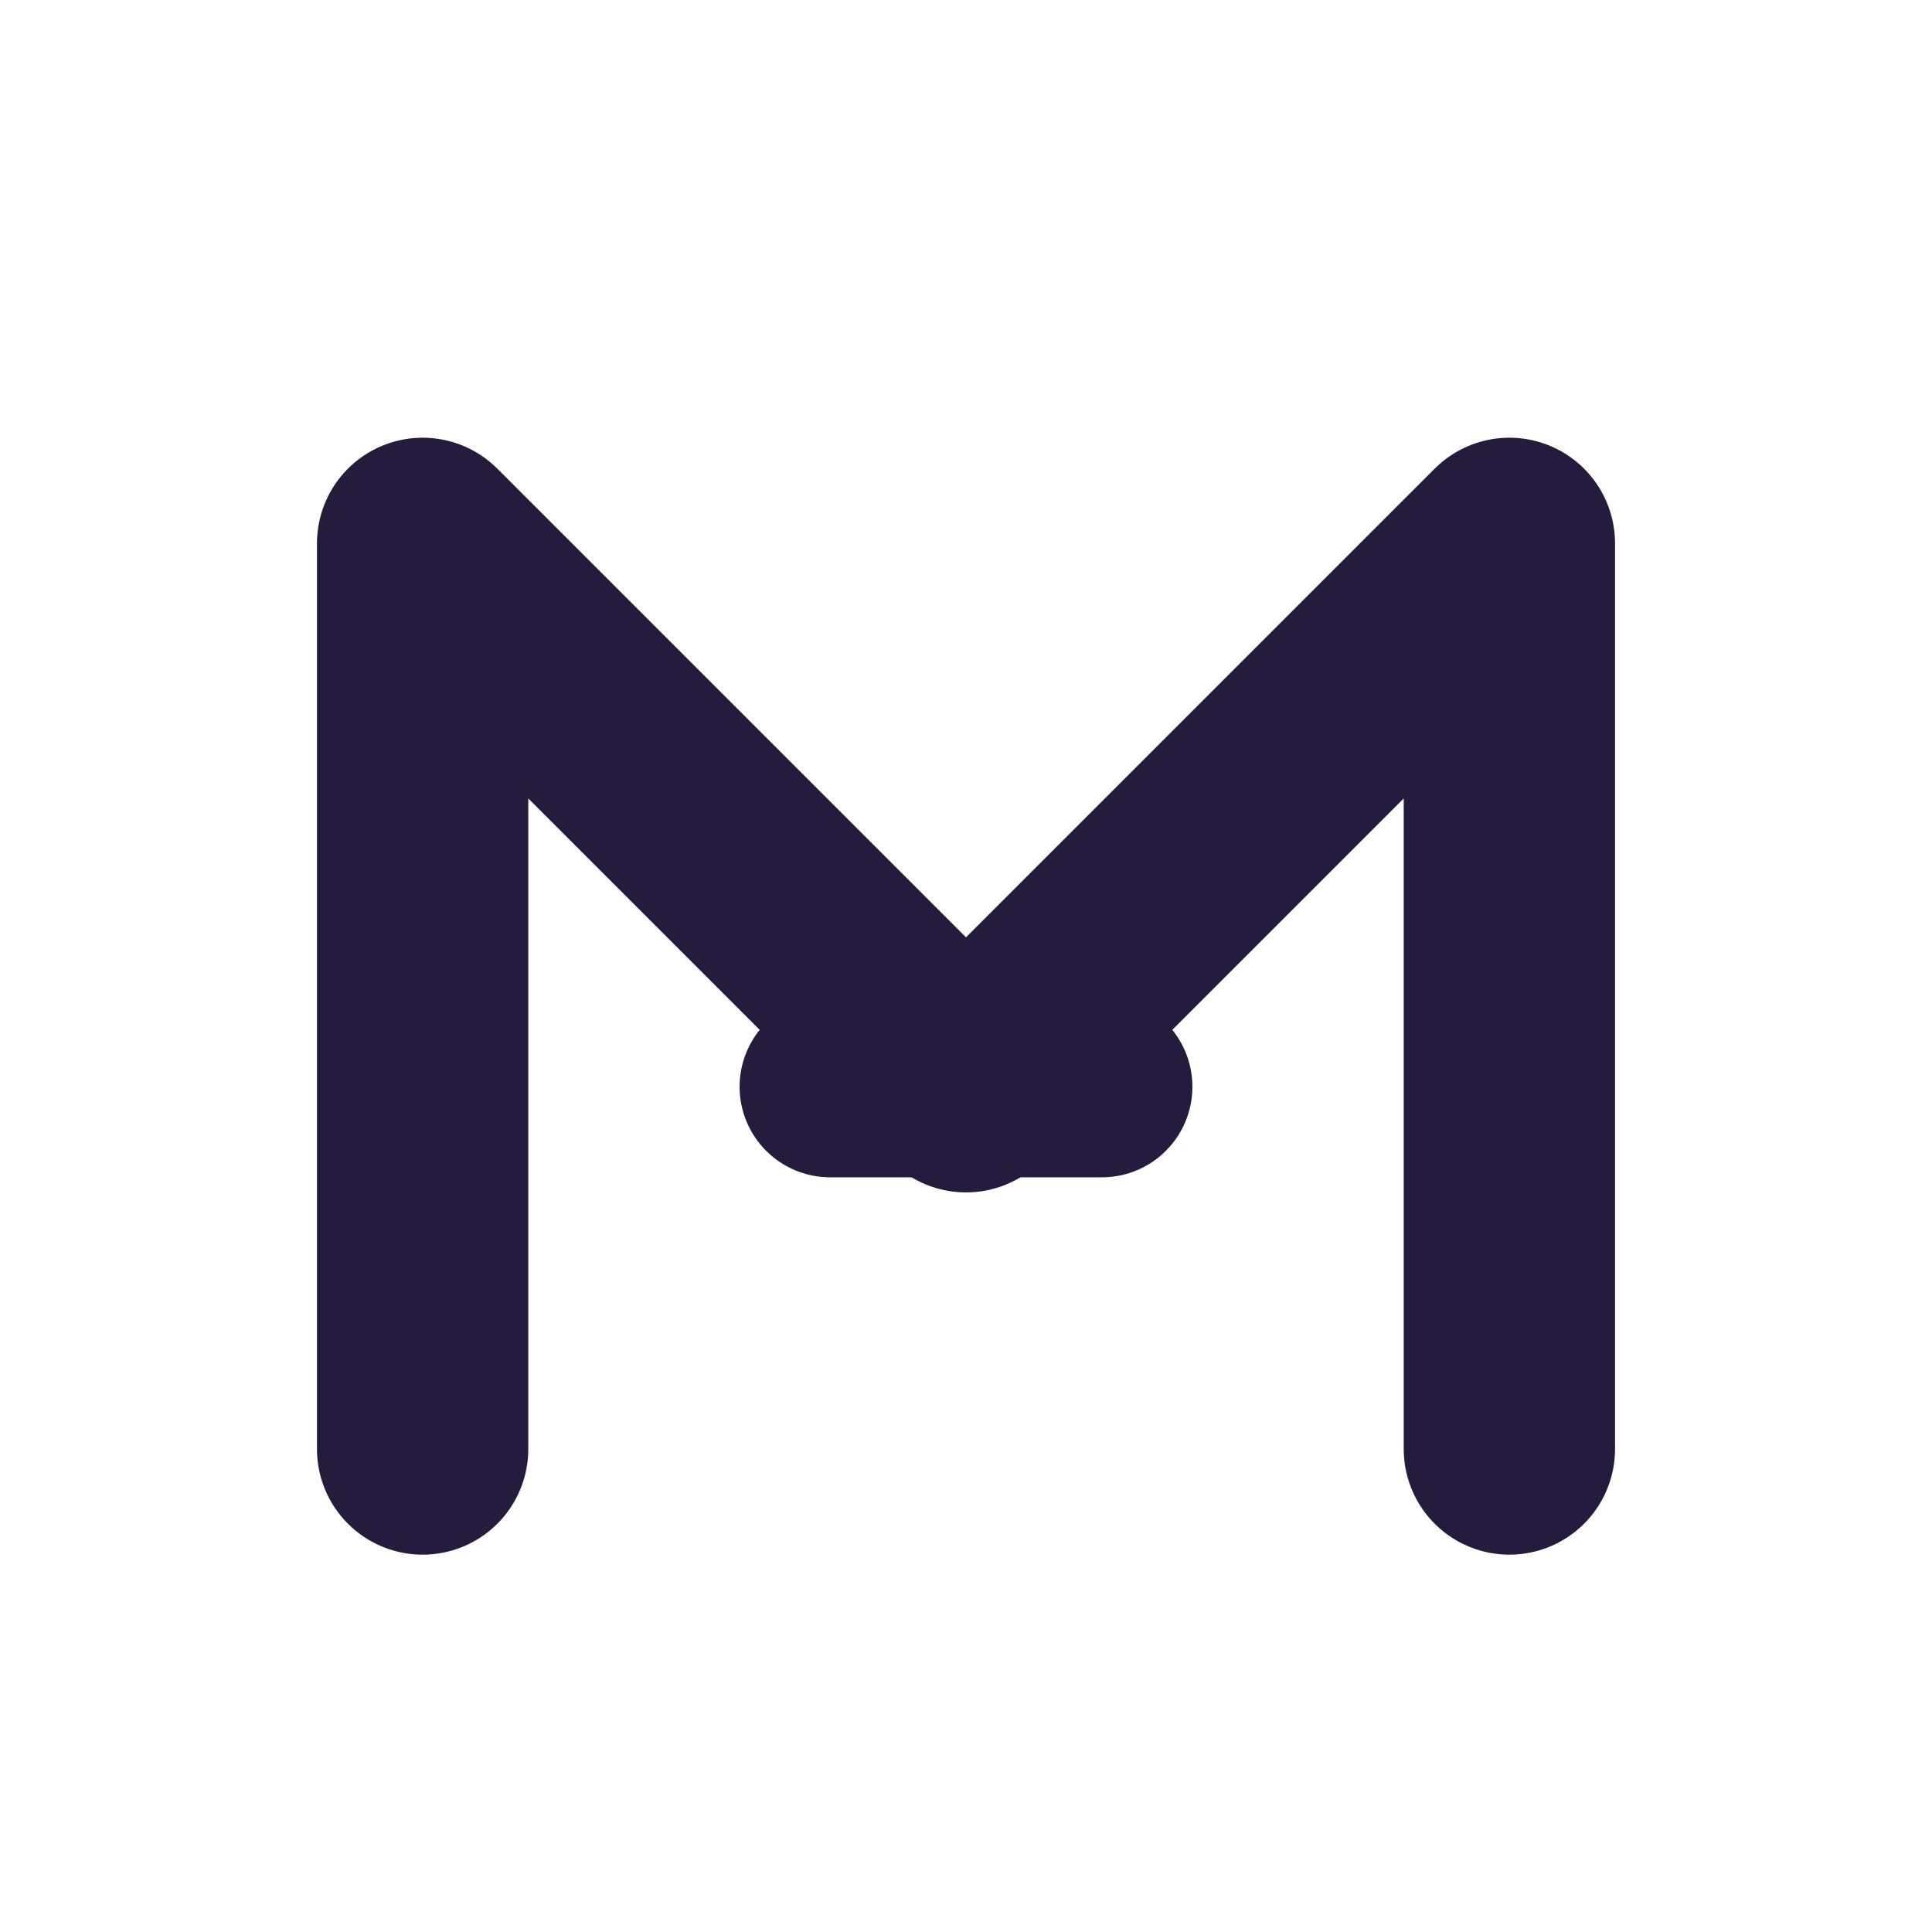
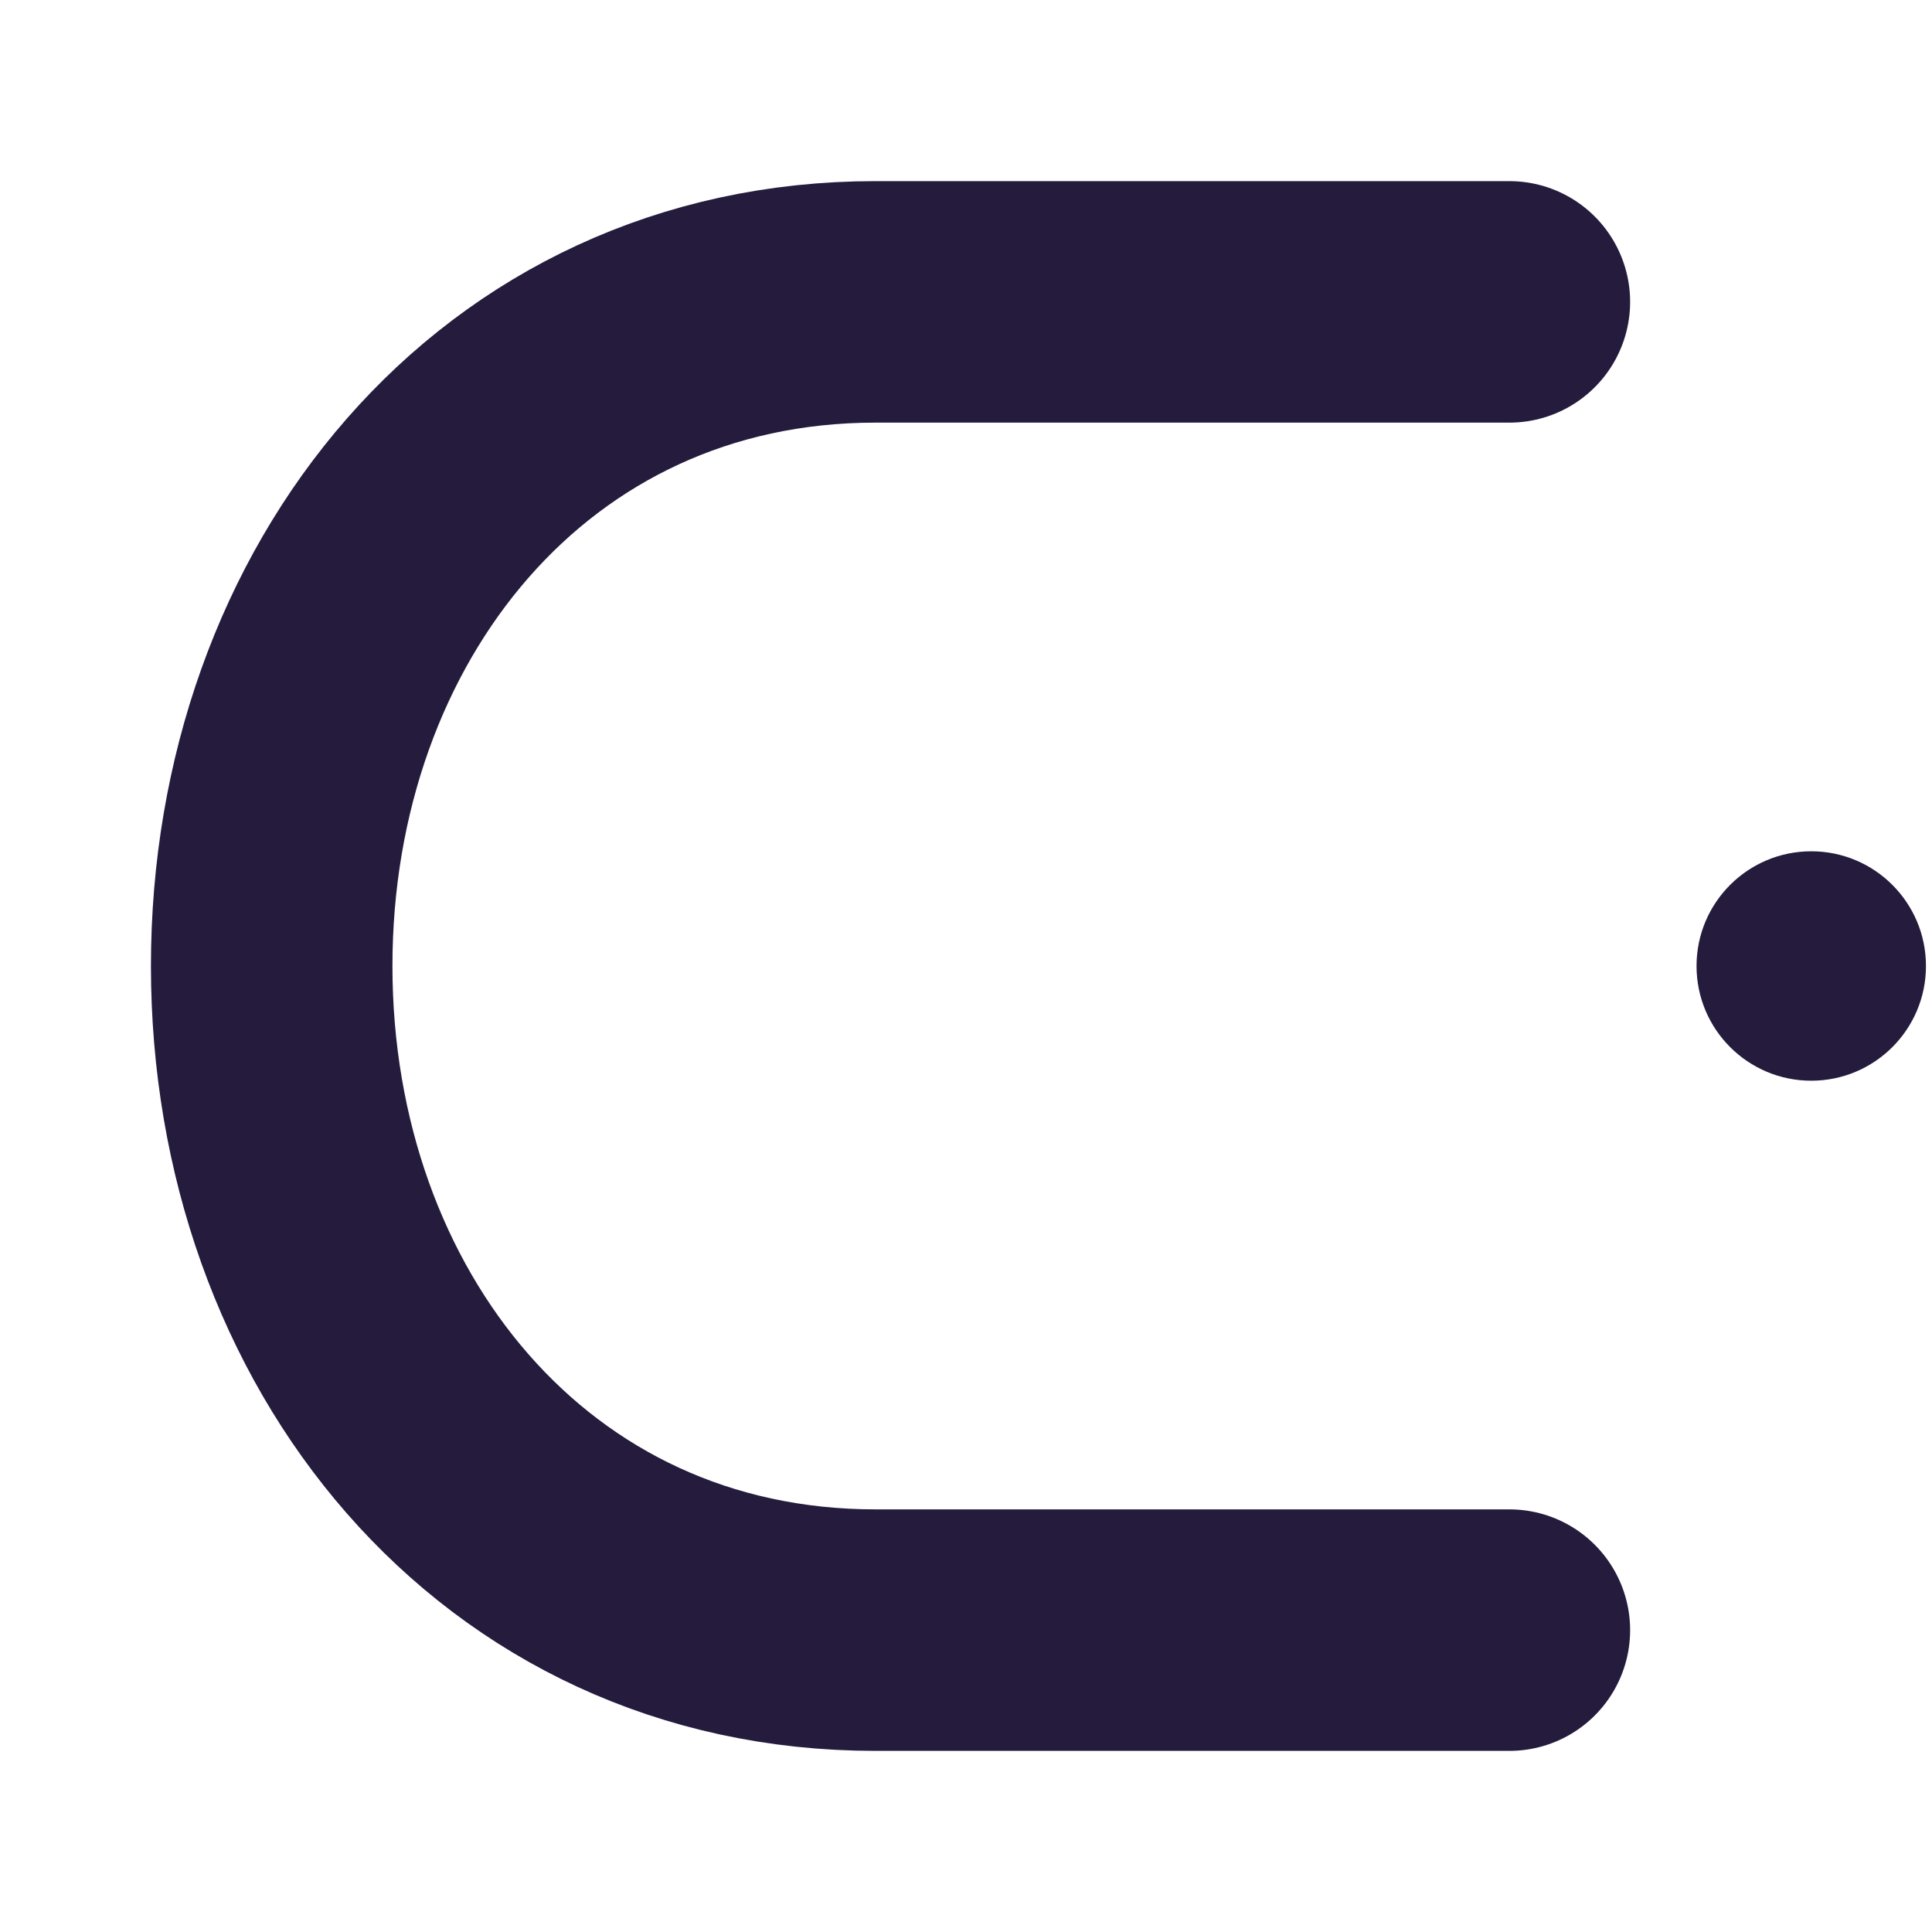
<svg xmlns="http://www.w3.org/2000/svg" viewBox="0 0 64 64" role="img" aria-labelledby="moncredit-icon-dark-title moncredit-icon-dark-desc">
-   <path id="moncredit-dark-mark" d="M14 48V18L32 36L50 18V48" fill="none" stroke="#241B3D" stroke-width="7" stroke-linecap="round" stroke-linejoin="round" />
-   <path d="M27.5 36H36.5" fill="none" stroke="#241B3D" stroke-width="6" stroke-linecap="round" />
+   <path id="moncredit-dark-mark" d="M50 10H29C17 10 9 20 9 32S17 54 29 54H50" fill="none" stroke="#241B3D" stroke-width="8" stroke-linecap="round" stroke-linejoin="round" />
+   <circle cx="60" cy="32" r="3.8" fill="#241B3D" />
</svg>
